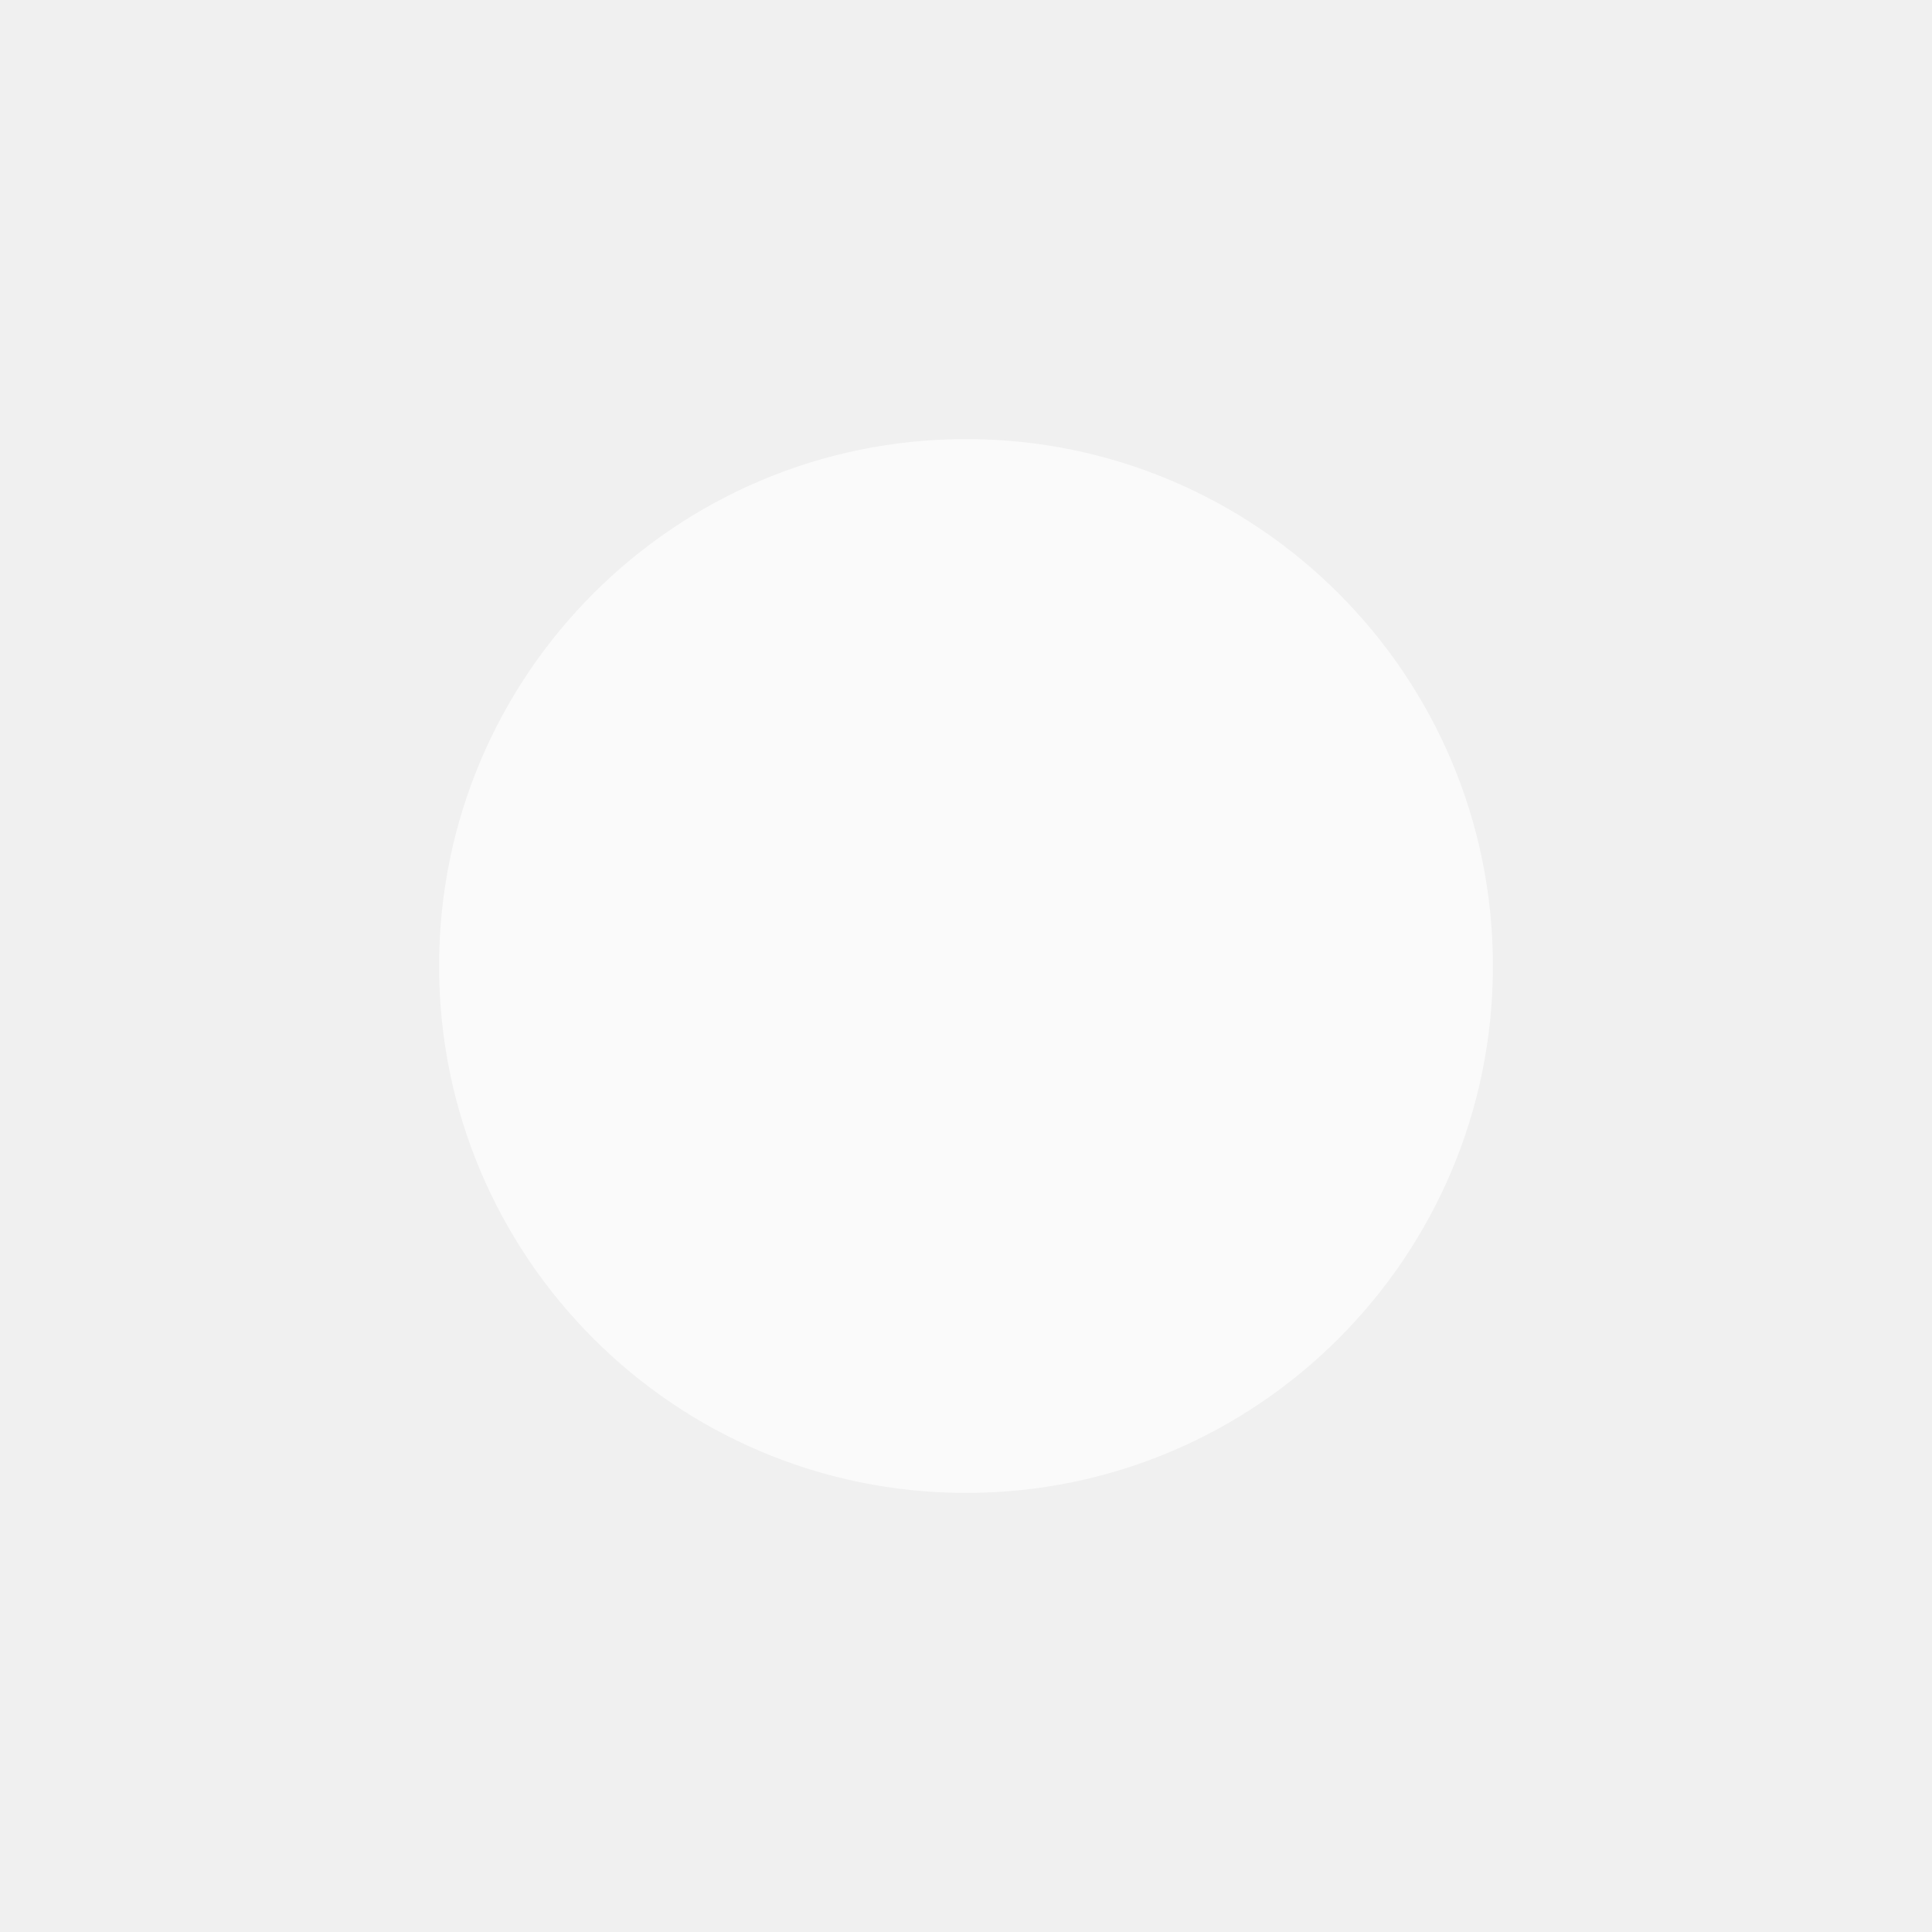
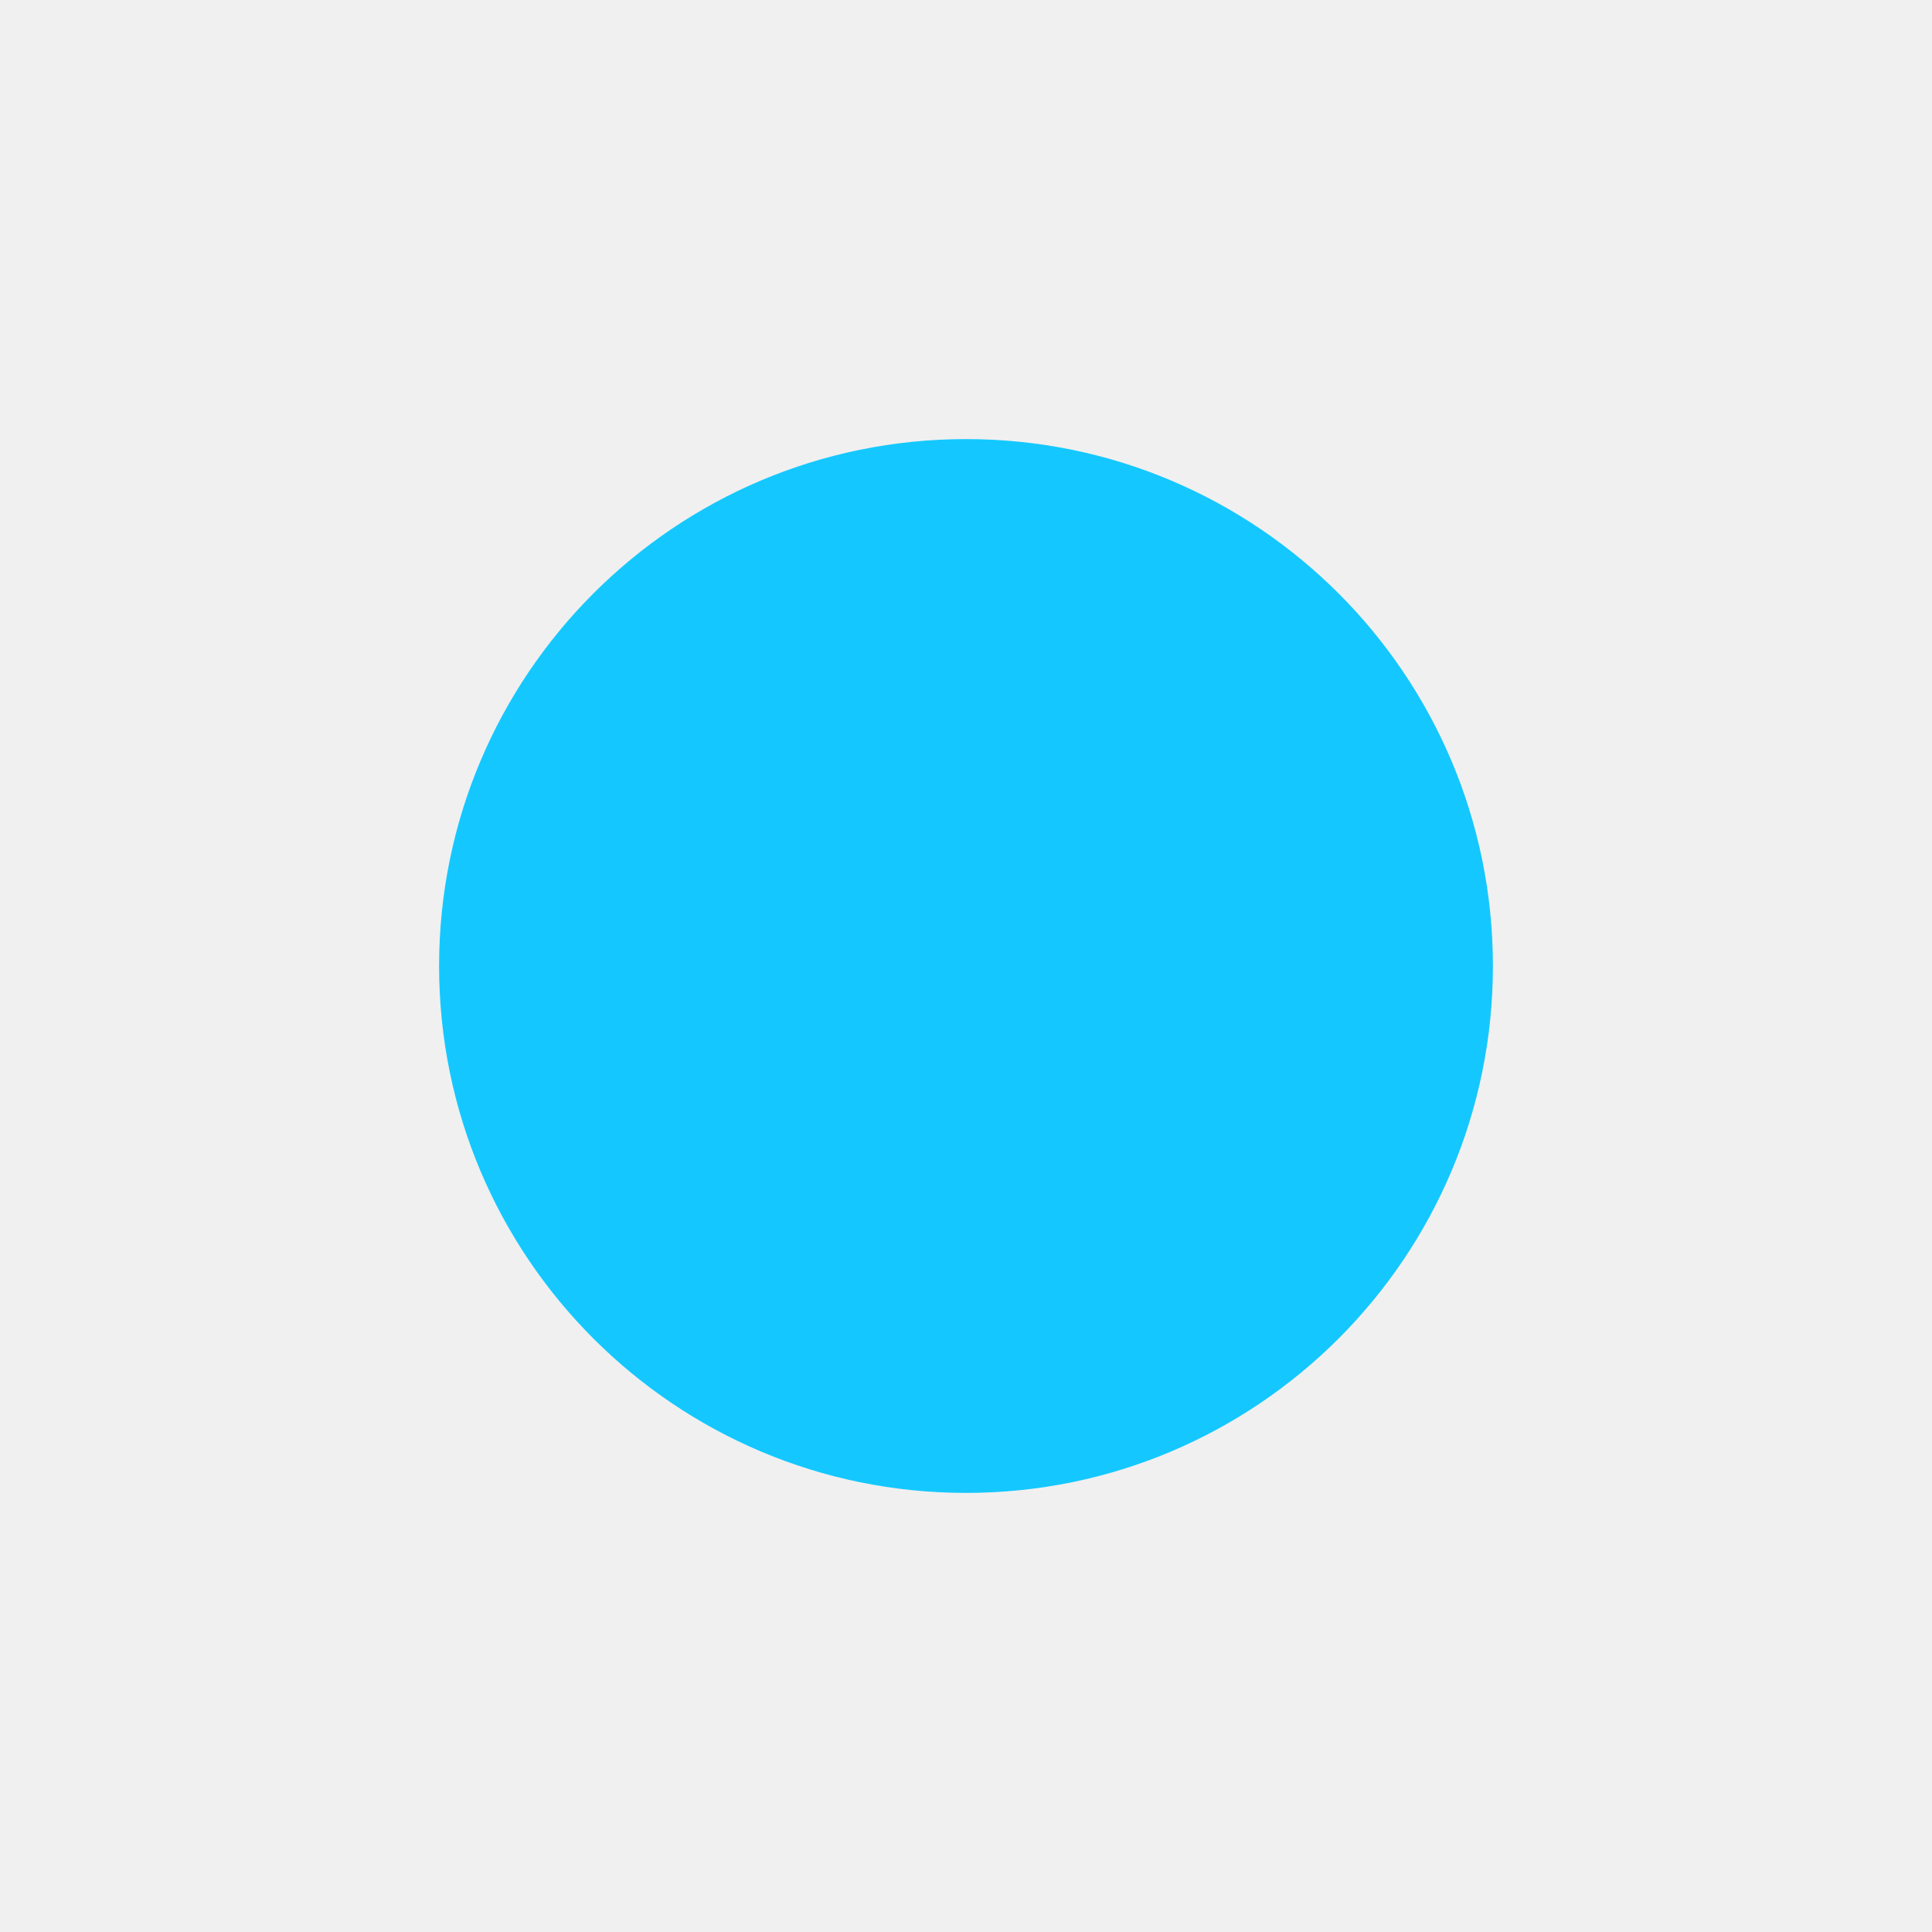
- <svg xmlns="http://www.w3.org/2000/svg" id="svg4306" width="22" height="22" version="1.1" style="enable-background:new">
+ <svg xmlns="http://www.w3.org/2000/svg" style="enable-background:new" version="1.1" height="22" width="22" id="svg4306">
  <defs id="defs24" />
  <g id="active-center">
-     <rect id="rect4266" width="22" height="22" x="0" y="0" style="opacity:0.001;fill:#000000;fill-opacity:1;fill-rule:nonzero;stroke:none;stroke-width:2;stroke-linecap:round;stroke-linejoin:round;stroke-miterlimit:4;stroke-dasharray:none;stroke-opacity:1" />
-     <circle id="path4206" cx="11" cy="11" r="6" style="opacity:1;fill:#fafafa;fill-opacity:1;fill-rule:evenodd;stroke:none;stroke-width:12;stroke-linecap:butt;stroke-linejoin:round;stroke-miterlimit:4;stroke-dasharray:none;stroke-opacity:1" />
-   </g>
-   <g id="hover-center">
-     <g transform="translate(23)" id="g4206">
-       <rect id="rect4208" width="22" height="22" x="0" y="0" style="opacity:0.001;fill:#000000;fill-opacity:1;fill-rule:nonzero;stroke:none;stroke-width:2;stroke-linecap:round;stroke-linejoin:round;stroke-miterlimit:4;stroke-dasharray:none;stroke-opacity:1" />
-     </g>
-     <circle style="opacity:0;fill:#ffffff;fill-opacity:1;fill-rule:nonzero;stroke:none;stroke-width:0;stroke-linecap:square;stroke-linejoin:round;stroke-miterlimit:4;stroke-dasharray:none;stroke-dashoffset:478.437;stroke-opacity:0.4" id="circle4212" cx="34" cy="11" r="11" />
-     <circle style="opacity:0.6;fill:#ffffff;fill-opacity:1;fill-rule:evenodd;stroke:none;stroke-width:12;stroke-linecap:butt;stroke-linejoin:round;stroke-miterlimit:4;stroke-dasharray:none;stroke-opacity:1" id="circle4213" cx="34" cy="11" r="6" />
+     <rect style="opacity:0.001;fill:#000000;fill-opacity:1;fill-rule:nonzero;stroke:none;stroke-width:2;stroke-linecap:round;stroke-linejoin:round;stroke-miterlimit:4;stroke-dasharray:none;stroke-opacity:1" y="0" x="0" height="22" width="22" id="rect4266" />
+     <circle style="opacity:1;fill:#14c8ff;fill-opacity:1;fill-rule:evenodd;stroke:none;stroke-width:12;stroke-linecap:butt;stroke-linejoin:round;stroke-miterlimit:4;stroke-dasharray:none;stroke-opacity:1" r="6" cy="11" cx="11" id="path4206" />
  </g>
  <g id="inactive-center">
-     <rect id="rect4180" width="22" height="22" x="69" y="0" style="opacity:0.001;fill:#000000;fill-opacity:1;fill-rule:nonzero;stroke:none;stroke-width:2;stroke-linecap:round;stroke-linejoin:round;stroke-miterlimit:4;stroke-dasharray:none;stroke-opacity:1" />
-     <circle style="opacity:1;fill:#646464;fill-opacity:1;fill-rule:evenodd;stroke:none;stroke-width:12;stroke-linecap:butt;stroke-linejoin:round;stroke-miterlimit:4;stroke-dasharray:none;stroke-opacity:1" id="circle4217" cx="80" cy="11" r="6" />
+     <rect style="opacity:0.001;fill:#000000;fill-opacity:1;fill-rule:nonzero;stroke:none;stroke-width:2;stroke-linecap:round;stroke-linejoin:round;stroke-miterlimit:4;stroke-dasharray:none;stroke-opacity:1" y="0" x="69" height="22" width="22" id="rect4180" />
+     <circle r="6" cy="11" cx="80" id="circle4217" style="opacity:0.2;fill:#ffffff;fill-opacity:1;fill-rule:evenodd;stroke:none;stroke-width:12;stroke-linecap:butt;stroke-linejoin:round;stroke-miterlimit:4;stroke-dasharray:none;stroke-opacity:1" />
  </g>
  <g id="deactivated-center">
-     <rect id="rect4278" width="22" height="22" x="92" y="0" style="opacity:0.001;fill:#000000;fill-opacity:1;fill-rule:nonzero;stroke:none;stroke-width:2;stroke-linecap:round;stroke-linejoin:round;stroke-miterlimit:4;stroke-dasharray:none;stroke-opacity:1" />
-     <circle id="circle4219" cx="103" cy="11" r="6" style="opacity:1;fill:#ffbe14;fill-opacity:1;fill-rule:evenodd;stroke:none;stroke-width:12;stroke-linecap:butt;stroke-linejoin:round;stroke-miterlimit:4;stroke-dasharray:none;stroke-opacity:1" />
-     <g style="fill:#ffffff;fill-opacity:1" transform="matrix(0.6595949,0,0,0.6511383,38.32596,9.728449)" id="g884">
-       <rect style="opacity:1;fill:#ffffff;fill-opacity:1;fill-rule:evenodd;stroke:none;stroke-width:2;stroke-linecap:round;stroke-linejoin:miter;stroke-miterlimit:4;stroke-dasharray:none;stroke-dashoffset:3;stroke-opacity:1;paint-order:stroke fill markers" id="rect876" width="1.516" height="7.185" x="97.293" y="-2.653" ry="0.758" />
-       <circle style="opacity:1;fill:#ffffff;fill-opacity:1;fill-rule:evenodd;stroke:none;stroke-width:2.053;stroke-linecap:round;stroke-linejoin:miter;stroke-miterlimit:4;stroke-dasharray:none;stroke-dashoffset:3;stroke-opacity:1;paint-order:stroke fill markers" id="path880" cx="98.05" cy="5.802" r="0.757" />
+     <rect style="opacity:0.001;fill:#000000;fill-opacity:1;fill-rule:nonzero;stroke:none;stroke-width:2;stroke-linecap:round;stroke-linejoin:round;stroke-miterlimit:4;stroke-dasharray:none;stroke-opacity:1" y="0" x="92" height="22" width="22" id="rect4278" />
+     <g id="g870" transform="matrix(1.375,0,0,1.375,-38.625,-4.125)">
+       <circle id="circle4219" cx="103" cy="11" r="6" style="opacity:1;fill:#ffbe14;fill-opacity:1;fill-rule:evenodd;stroke:none;stroke-width:12;stroke-linecap:butt;stroke-linejoin:round;stroke-miterlimit:4;stroke-dasharray:none;stroke-opacity:1" />
+       <g style="fill:#ffffff;fill-opacity:1" transform="matrix(0.6595949,0,0,0.6511383,38.32596,9.728449)" id="g884">
+         <rect style="opacity:1;fill:#ffffff;fill-opacity:1;fill-rule:evenodd;stroke:none;stroke-width:2;stroke-linecap:round;stroke-linejoin:miter;stroke-miterlimit:4;stroke-dasharray:none;stroke-dashoffset:3;stroke-opacity:1;paint-order:stroke fill markers" id="rect876" width="1.516" height="7.185" x="97.293" y="-2.653" ry="0.758" />
+         <circle style="opacity:1;fill:#ffffff;fill-opacity:1;fill-rule:evenodd;stroke:none;stroke-width:2.053;stroke-linecap:round;stroke-linejoin:miter;stroke-miterlimit:4;stroke-dasharray:none;stroke-dashoffset:3;stroke-opacity:1;paint-order:stroke fill markers" id="path880" cx="98.05" cy="5.802" r="0.757" />
+       </g>
    </g>
  </g>
-   <g id="pressed-center" transform="translate(22)">
-     <g id="g838" transform="translate(23)">
-       <rect style="opacity:0.001;fill:#000000;fill-opacity:1;fill-rule:nonzero;stroke:none;stroke-width:2;stroke-linecap:round;stroke-linejoin:round;stroke-miterlimit:4;stroke-dasharray:none;stroke-opacity:1" y="0" x="0" height="22" width="22" id="rect836" />
+   <g id="pressed-center">
+     <g transform="translate(45)" id="g838">
+       <rect id="rect836" width="22" height="22" x="0" y="0" style="opacity:0.001;fill:#000000;fill-opacity:1;fill-rule:nonzero;stroke:none;stroke-width:2;stroke-linecap:round;stroke-linejoin:round;stroke-miterlimit:4;stroke-dasharray:none;stroke-opacity:1" />
    </g>
-     <circle r="11" cy="11" cx="34" id="circle840" style="opacity:0;fill:#ffffff;fill-opacity:1;fill-rule:nonzero;stroke:none;stroke-width:0;stroke-linecap:square;stroke-linejoin:round;stroke-miterlimit:4;stroke-dasharray:none;stroke-dashoffset:478.437;stroke-opacity:0.4" />
-     <circle r="6" cy="11" cx="34" id="circle842" style="opacity:1;fill:#32a0ff;fill-opacity:1;fill-rule:evenodd;stroke:none;stroke-width:12;stroke-linecap:butt;stroke-linejoin:round;stroke-miterlimit:4;stroke-dasharray:none;stroke-opacity:1" />
+     <circle style="opacity:0;fill:#ffffff;fill-opacity:1;fill-rule:nonzero;stroke:none;stroke-width:0;stroke-linecap:square;stroke-linejoin:round;stroke-miterlimit:4;stroke-dasharray:none;stroke-dashoffset:478.437;stroke-opacity:0.4" id="circle840" cx="56" cy="11" r="11" />
+     <circle style="opacity:1;fill:#14c8ff;fill-opacity:1;fill-rule:evenodd;stroke:none;stroke-width:16.5;stroke-linecap:butt;stroke-linejoin:round;stroke-miterlimit:4;stroke-dasharray:none;stroke-opacity:1" id="circle842" cx="56" cy="11" r="8.25" />
+     <circle r="3" cy="11" cx="56" id="circle837" style="opacity:1;fill:#ffffff;fill-opacity:1;fill-rule:evenodd;stroke:none;stroke-width:6;stroke-linecap:butt;stroke-linejoin:round;stroke-miterlimit:4;stroke-dasharray:none;stroke-opacity:1" />
+   </g>
+   <g transform="translate(-22)" id="hover-center">
+     <g id="g890" transform="translate(45)">
+       <rect style="opacity:0.001;fill:#000000;fill-opacity:1;fill-rule:nonzero;stroke:none;stroke-width:2;stroke-linecap:round;stroke-linejoin:round;stroke-miterlimit:4;stroke-dasharray:none;stroke-opacity:1" y="0" x="0" height="22" width="22" id="rect888" />
+     </g>
+     <circle r="11" cy="11" cx="56" id="circle892" style="opacity:0;fill:#ffffff;fill-opacity:1;fill-rule:nonzero;stroke:none;stroke-width:0;stroke-linecap:square;stroke-linejoin:round;stroke-miterlimit:4;stroke-dasharray:none;stroke-dashoffset:478.437;stroke-opacity:0.4" />
+     <circle r="8.25" cy="11" cx="56" id="circle894" style="opacity:1;fill:#14c8ff;fill-opacity:1;fill-rule:evenodd;stroke:none;stroke-width:16.5;stroke-linecap:butt;stroke-linejoin:round;stroke-miterlimit:4;stroke-dasharray:none;stroke-opacity:1" />
+     <circle style="opacity:0.25;fill:#000000;fill-opacity:1;fill-rule:evenodd;stroke:none;stroke-width:6;stroke-linecap:butt;stroke-linejoin:round;stroke-miterlimit:4;stroke-dasharray:none;stroke-opacity:1" id="circle835" cx="56" cy="11" r="3" />
  </g>
</svg>
